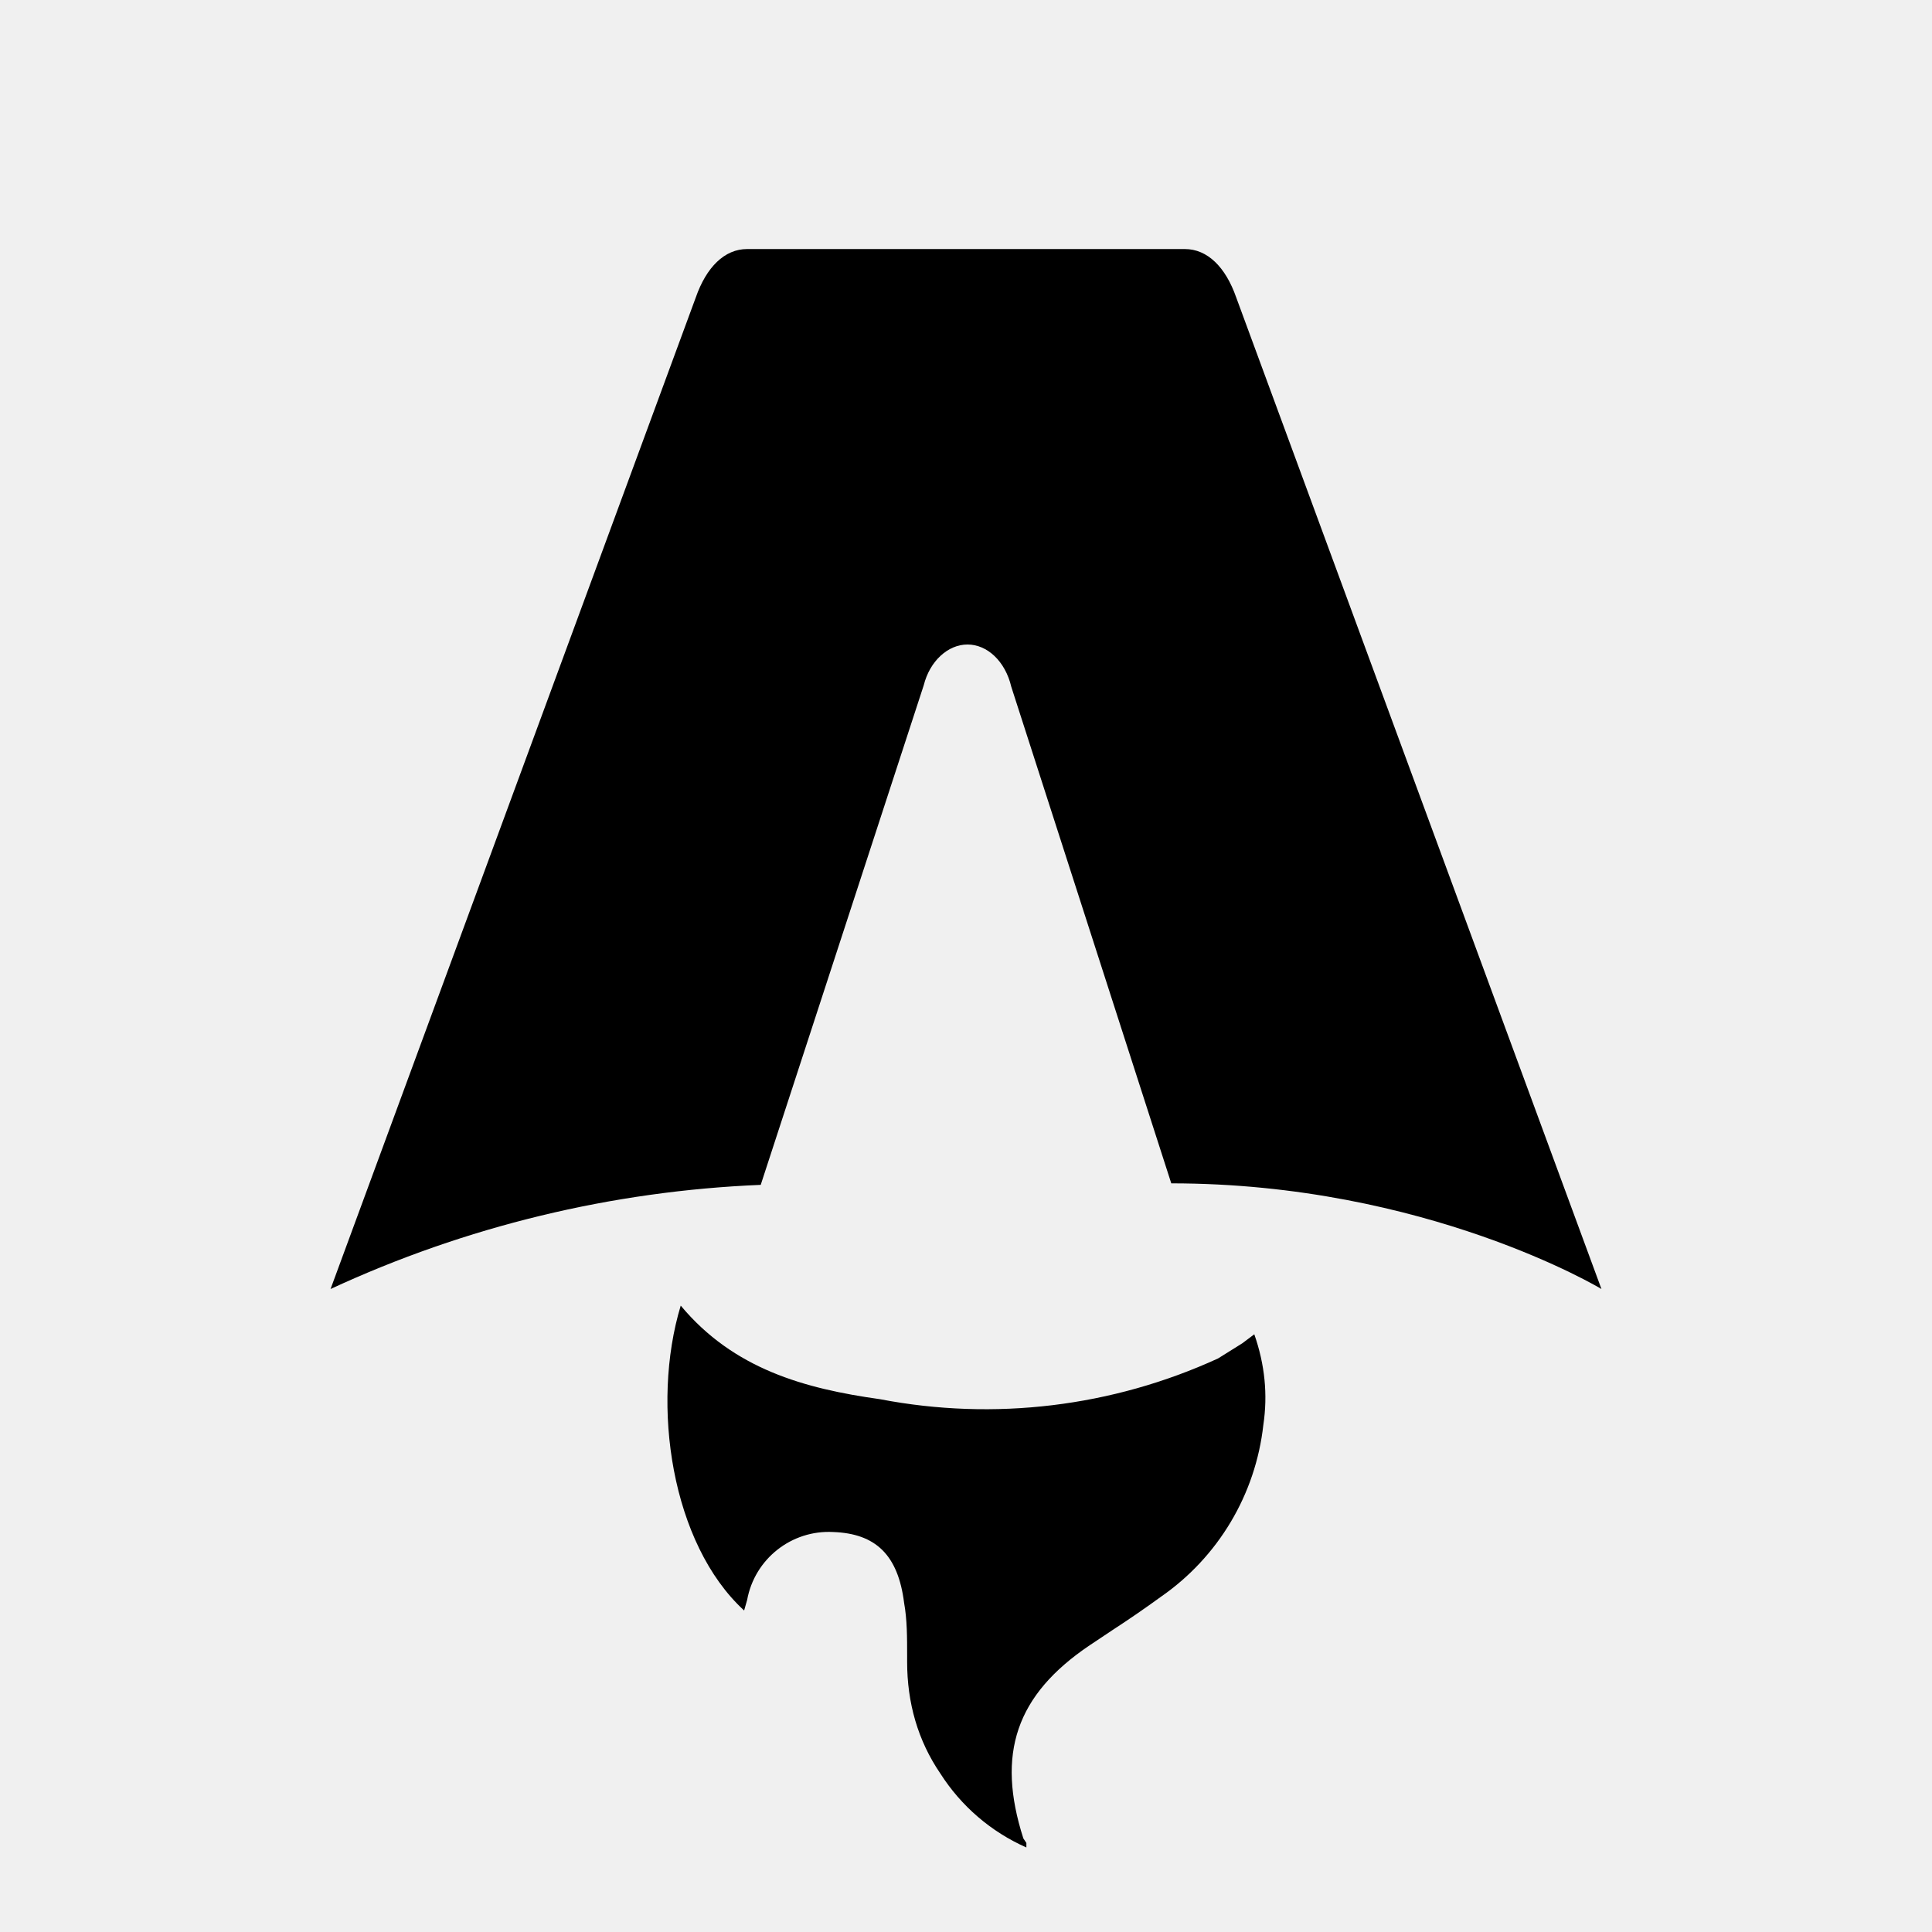
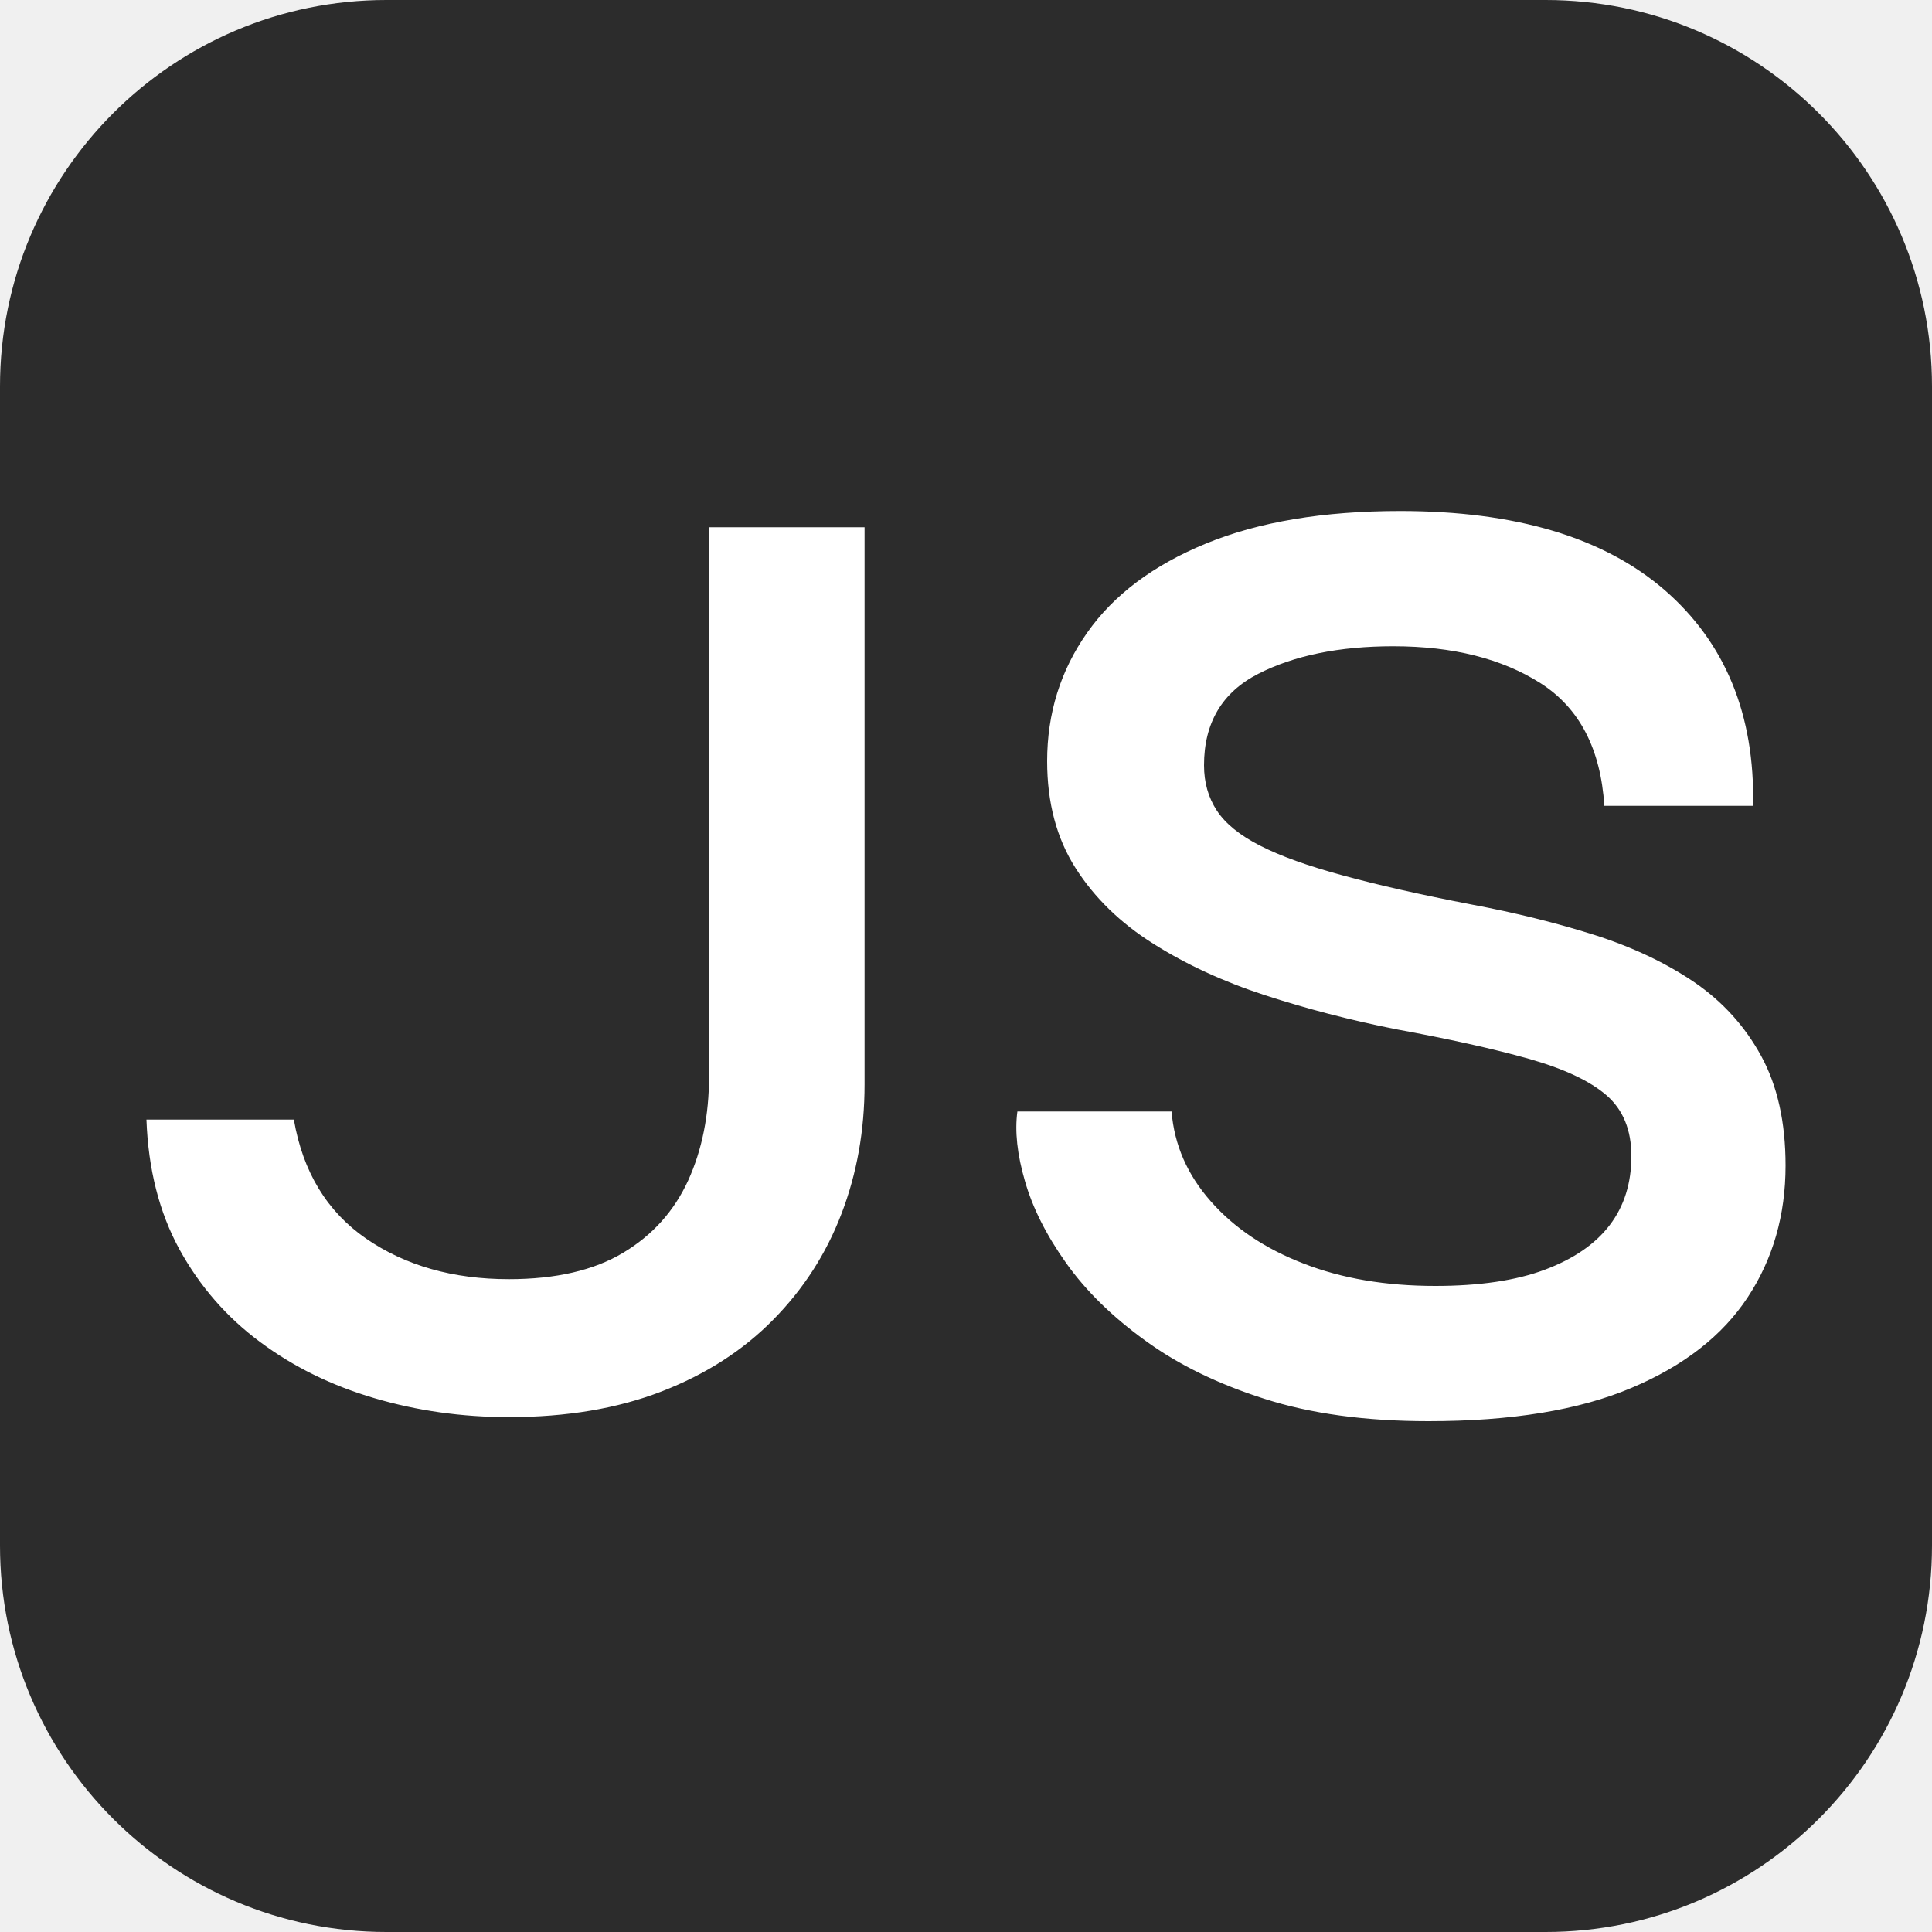
- <svg xmlns="http://www.w3.org/2000/svg" fill="none" viewBox="0 0 128 128">
-   <path d="M50.4 78.5a75.1 75.1 0 0 0-28.5 6.9l24.2-65.7c.7-2 1.9-3.2 3.4-3.2h29c1.5 0 2.7 1.2 3.4 3.2l24.2 65.7s-11.6-7-28.5-7L67 45.5c-.4-1.7-1.6-2.8-2.9-2.8-1.3 0-2.5 1.1-2.9 2.7L50.4 78.5Zm-1.1 28.2Zm-4.2-20.2c-2 6.6-.6 15.8 4.2 20.2a17.5 17.5 0 0 1 .2-.7 5.5 5.5 0 0 1 5.7-4.5c2.8.1 4.3 1.5 4.7 4.7.2 1.1.2 2.3.2 3.5v.4c0 2.7.7 5.2 2.2 7.4a13 13 0 0 0 5.7 4.9v-.3l-.2-.3c-1.8-5.6-.5-9.5 4.4-12.8l1.5-1a73 73 0 0 0 3.2-2.2 16 16 0 0 0 6.8-11.4c.3-2 .1-4-.6-6l-.8.6-1.6 1a37 37 0 0 1-22.4 2.7c-5-.7-9.7-2-13.2-6.2Z" />
-   <style>
-         path { fill: #000; }
-         @media (prefers-color-scheme: dark) {
-             path { fill: #FFF; }
-         }
-     </style>
+ <svg xmlns="http://www.w3.org/2000/svg" width="256" height="256" viewBox="0 0 100 100">
+   <rect width="100" height="100" rx="20" fill="#2c2c2c" />
+   <path d="M36.70 55.71L36.70 55.71L36.70 27.29L44.75 27.29L44.75 56.13Q44.75 59.70 43.56 62.81Q42.37 65.93 40.02 68.31Q37.68 70.69 34.25 72.02Q30.82 73.35 26.34 73.35L26.34 73.35Q22.70 73.35 19.38 72.37Q16.05 71.39 13.46 69.46Q10.87 67.54 9.29 64.67Q7.72 61.80 7.58 57.95L7.58 57.95L15.21 57.95Q15.91 62.01 18.95 64.11Q22 66.21 26.34 66.21L26.34 66.21Q29.98 66.21 32.26 64.84Q34.53 63.48 35.62 61.10Q36.70 58.72 36.70 55.71ZM52.66 57.53L52.66 57.53L60.64 57.53Q60.85 60.12 62.67 62.18Q64.49 64.25 67.47 65.40Q70.44 66.56 74.29 66.56L74.29 66.56Q77.72 66.56 79.96 65.72Q82.20 64.88 83.32 63.41Q84.44 61.94 84.44 59.84L84.44 59.84Q84.44 57.81 83.15 56.69Q81.85 55.57 79.12 54.80Q76.39 54.03 72.19 53.26L72.19 53.26Q68.69 52.56 65.47 51.51Q62.25 50.46 59.70 48.85Q57.14 47.24 55.67 44.93Q54.20 42.62 54.20 39.40L54.20 39.40Q54.20 35.69 56.27 32.75Q58.33 29.81 62.43 28.13Q66.52 26.45 72.47 26.45L72.47 26.45Q81.43 26.45 86.16 30.54Q90.88 34.64 90.74 41.71L90.74 41.71L83.04 41.71Q82.76 37.30 79.75 35.37Q76.74 33.45 72.12 33.45L72.12 33.45Q67.92 33.45 65.12 34.88Q62.32 36.32 62.32 39.61L62.32 39.61Q62.32 40.94 62.98 41.95Q63.65 42.97 65.22 43.77Q66.80 44.58 69.50 45.31Q72.19 46.05 76.18 46.82L76.18 46.82Q79.54 47.45 82.52 48.39Q85.49 49.34 87.70 50.84Q89.90 52.35 91.16 54.66Q92.42 56.97 92.42 60.33L92.42 60.33Q92.42 64.18 90.46 67.15Q88.50 70.13 84.44 71.84Q80.38 73.56 73.94 73.56L73.94 73.56Q69.04 73.56 65.44 72.40Q61.83 71.25 59.28 69.39Q56.72 67.54 55.18 65.37Q53.64 63.20 53.05 61.13Q52.45 59.07 52.66 57.53Z" fill="#fff" />
</svg>
